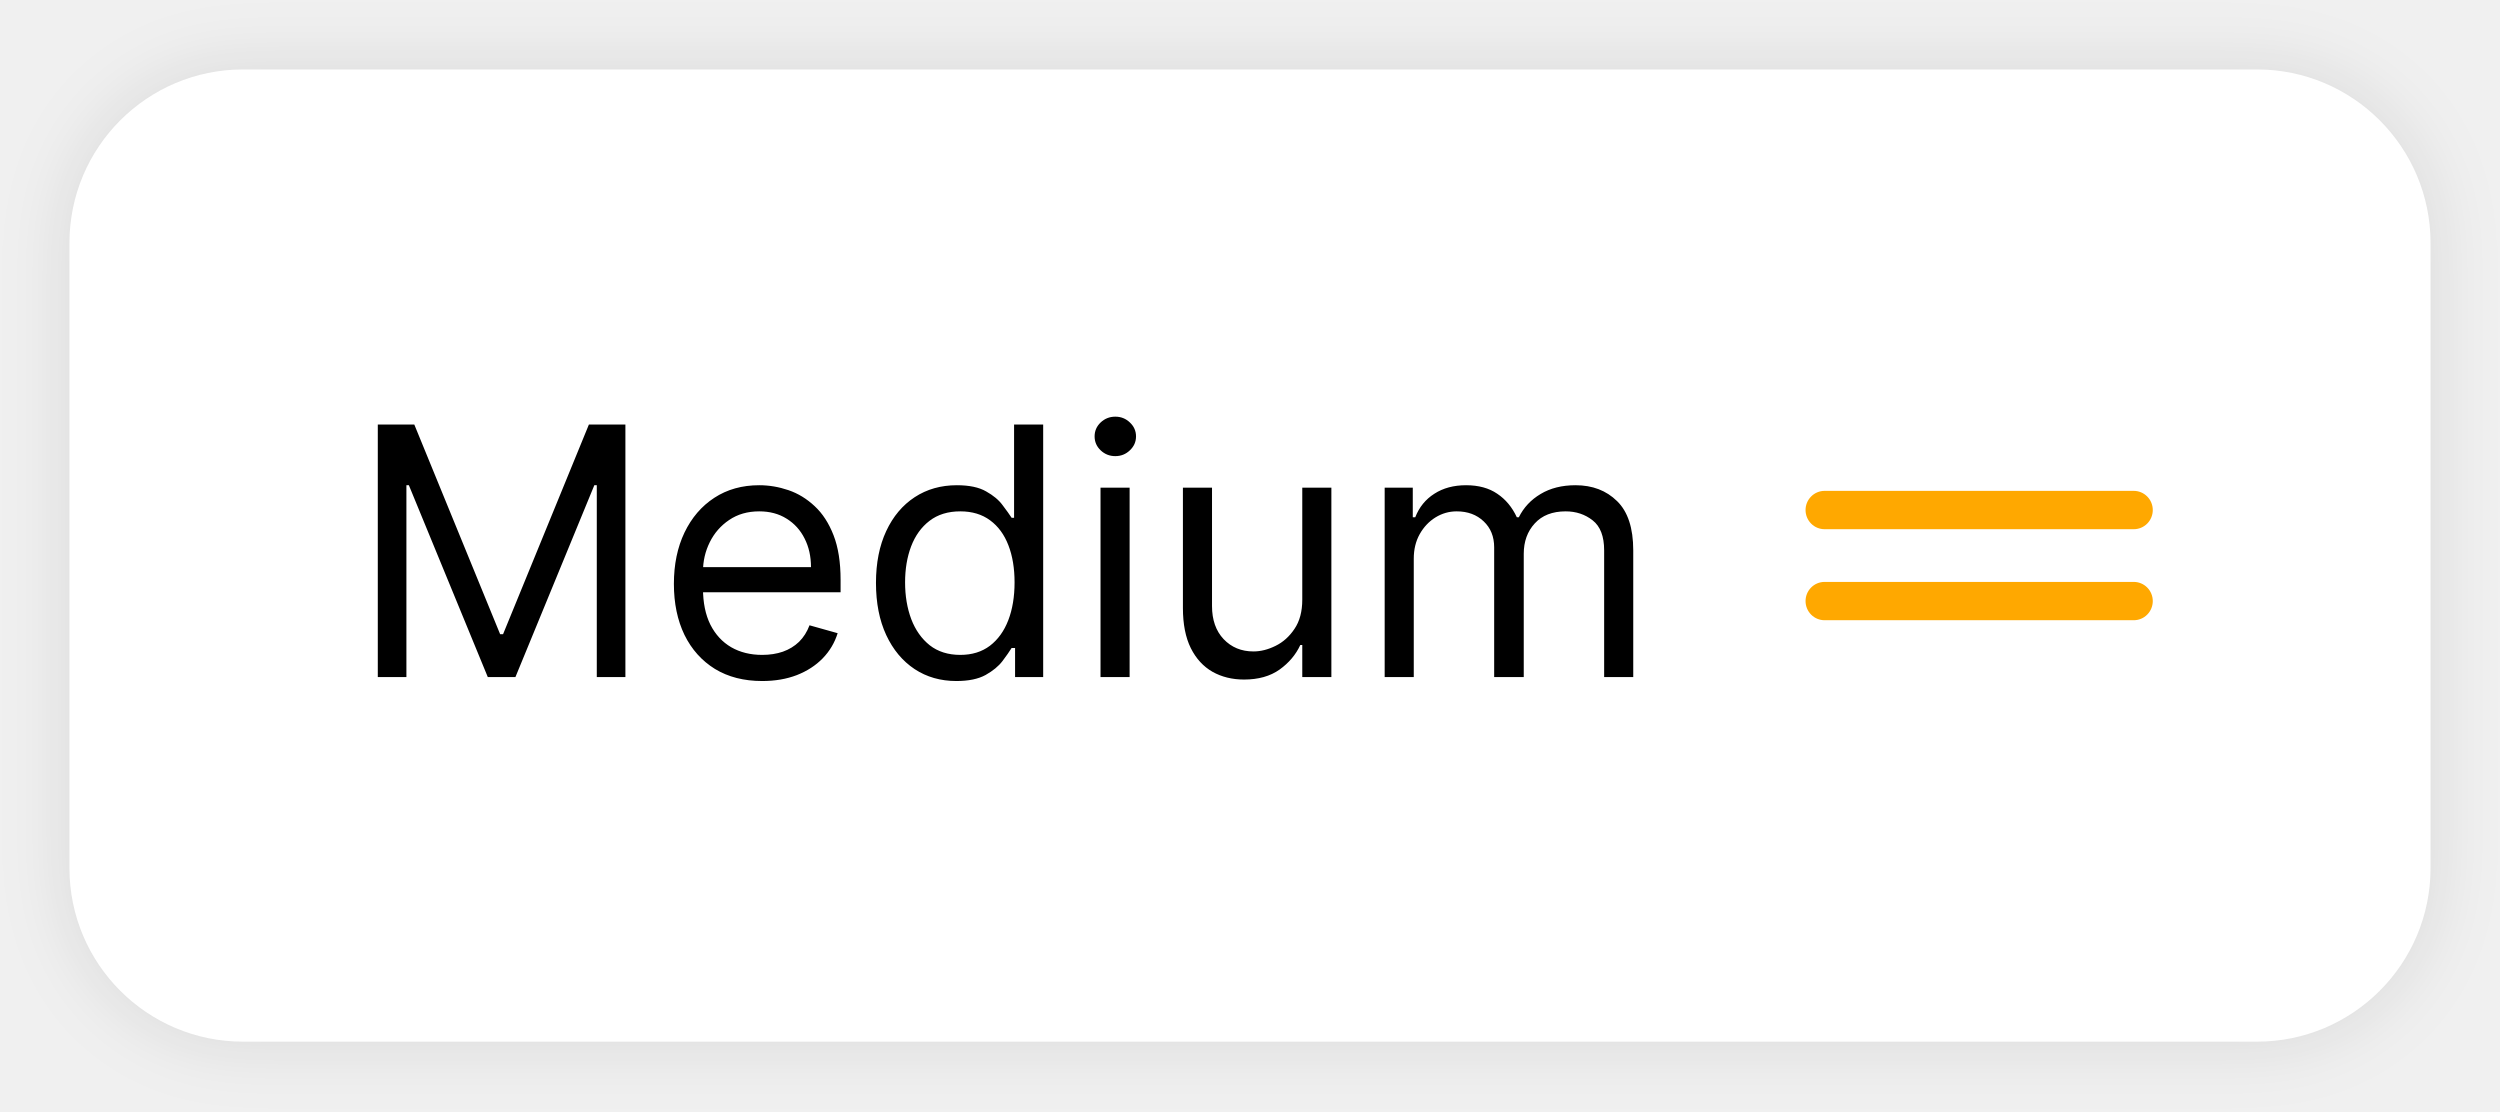
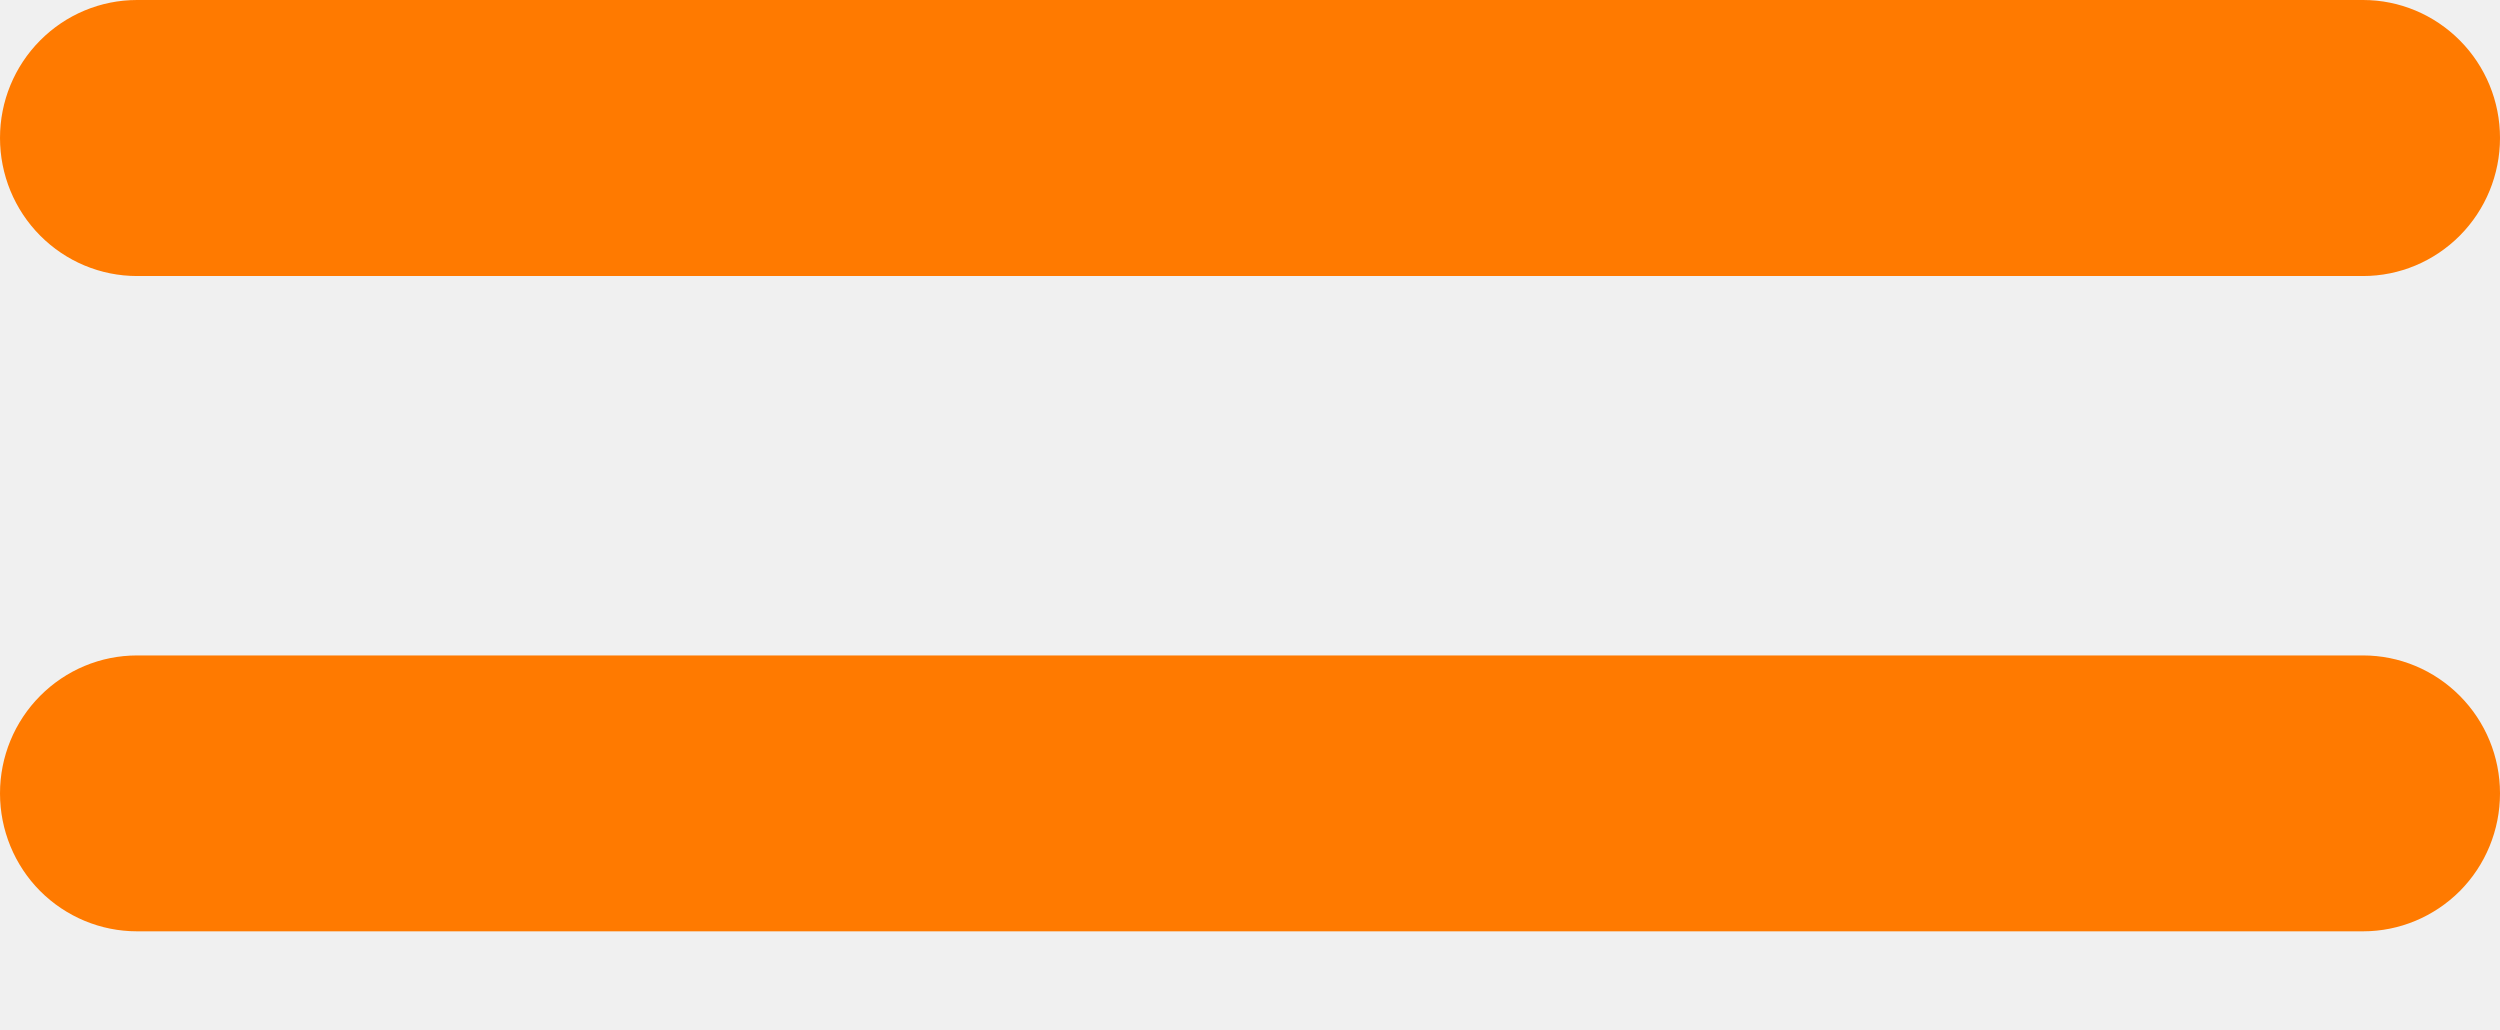
- <svg xmlns="http://www.w3.org/2000/svg" width="144" height="64" viewBox="0 0 144 64" fill="none">
-   <g filter="url(#filter0_d_156_1014)">
-     <rect x="4" y="4" width="136" height="56" rx="10" fill="white" />
-     <path d="M21.761 24.454H23.864L28.807 36.528H28.977L33.92 24.454H36.023V39H34.375V27.949H34.233L29.688 39H28.097L23.551 27.949H23.409V39H21.761V24.454ZM43.901 39.227C42.85 39.227 41.943 38.995 41.181 38.531C40.423 38.062 39.838 37.409 39.426 36.571C39.019 35.728 38.816 34.748 38.816 33.631C38.816 32.513 39.019 31.528 39.426 30.676C39.838 29.819 40.411 29.151 41.145 28.673C41.884 28.19 42.746 27.949 43.73 27.949C44.299 27.949 44.86 28.044 45.414 28.233C45.968 28.422 46.472 28.73 46.926 29.156C47.381 29.578 47.743 30.136 48.013 30.832C48.283 31.528 48.418 32.385 48.418 33.403V34.114H40.009V32.665H46.713C46.713 32.049 46.59 31.5 46.344 31.017C46.103 30.534 45.757 30.153 45.307 29.874C44.862 29.594 44.337 29.454 43.73 29.454C43.063 29.454 42.485 29.62 41.998 29.952C41.515 30.278 41.143 30.704 40.883 31.23C40.622 31.756 40.492 32.319 40.492 32.92V33.886C40.492 34.71 40.634 35.409 40.918 35.981C41.207 36.55 41.607 36.983 42.118 37.281C42.63 37.575 43.224 37.722 43.901 37.722C44.341 37.722 44.739 37.66 45.094 37.537C45.454 37.409 45.764 37.22 46.025 36.969C46.285 36.713 46.486 36.396 46.628 36.017L48.248 36.472C48.077 37.021 47.791 37.504 47.388 37.92C46.986 38.332 46.489 38.654 45.897 38.886C45.305 39.114 44.64 39.227 43.901 39.227ZM55.087 39.227C54.178 39.227 53.375 38.998 52.679 38.538C51.983 38.074 51.439 37.421 51.046 36.578C50.653 35.731 50.456 34.729 50.456 33.574C50.456 32.428 50.653 31.434 51.046 30.591C51.439 29.748 51.986 29.097 52.686 28.638C53.387 28.178 54.197 27.949 55.115 27.949C55.826 27.949 56.387 28.067 56.799 28.304C57.215 28.536 57.533 28.801 57.75 29.099C57.973 29.393 58.146 29.634 58.269 29.824H58.411V24.454H60.087V39H58.468V37.324H58.269C58.146 37.523 57.971 37.774 57.743 38.077C57.516 38.375 57.192 38.642 56.77 38.879C56.349 39.111 55.788 39.227 55.087 39.227ZM55.314 37.722C55.987 37.722 56.555 37.546 57.019 37.196C57.483 36.841 57.836 36.351 58.077 35.726C58.319 35.096 58.439 34.369 58.439 33.545C58.439 32.731 58.321 32.019 58.084 31.408C57.847 30.792 57.497 30.314 57.033 29.973C56.569 29.627 55.996 29.454 55.314 29.454C54.604 29.454 54.012 29.637 53.539 30.001C53.07 30.361 52.717 30.851 52.48 31.472C52.248 32.087 52.133 32.778 52.133 33.545C52.133 34.322 52.251 35.028 52.488 35.662C52.729 36.292 53.084 36.794 53.553 37.168C54.026 37.537 54.614 37.722 55.314 37.722ZM63.39 39V28.091H65.066V39H63.39ZM64.242 26.273C63.915 26.273 63.633 26.162 63.397 25.939C63.165 25.716 63.049 25.449 63.049 25.136C63.049 24.824 63.165 24.556 63.397 24.334C63.633 24.111 63.915 24 64.242 24C64.569 24 64.848 24.111 65.08 24.334C65.317 24.556 65.435 24.824 65.435 25.136C65.435 25.449 65.317 25.716 65.08 25.939C64.848 26.162 64.569 26.273 64.242 26.273ZM75.011 34.54V28.091H76.687V39H75.011V37.153H74.897C74.641 37.707 74.244 38.178 73.704 38.567C73.164 38.95 72.482 39.142 71.658 39.142C70.977 39.142 70.371 38.993 69.84 38.695C69.31 38.392 68.893 37.937 68.59 37.331C68.287 36.72 68.136 35.951 68.136 35.023V28.091H69.812V34.909C69.812 35.705 70.034 36.339 70.479 36.812C70.929 37.286 71.502 37.523 72.198 37.523C72.615 37.523 73.039 37.416 73.469 37.203C73.905 36.99 74.27 36.663 74.563 36.223C74.862 35.783 75.011 35.222 75.011 34.54ZM79.757 39V28.091H81.376V29.796H81.518C81.745 29.213 82.112 28.761 82.619 28.439C83.126 28.112 83.734 27.949 84.444 27.949C85.164 27.949 85.763 28.112 86.241 28.439C86.724 28.761 87.1 29.213 87.37 29.796H87.484C87.763 29.232 88.182 28.785 88.741 28.453C89.3 28.117 89.97 27.949 90.751 27.949C91.726 27.949 92.524 28.254 93.144 28.865C93.765 29.471 94.075 30.416 94.075 31.699V39H92.399V31.699C92.399 30.894 92.179 30.319 91.738 29.973C91.298 29.627 90.779 29.454 90.183 29.454C89.416 29.454 88.822 29.687 88.4 30.151C87.979 30.61 87.768 31.192 87.768 31.898V39H86.064V31.528C86.064 30.908 85.862 30.409 85.46 30.03C85.057 29.646 84.539 29.454 83.904 29.454C83.469 29.454 83.062 29.57 82.683 29.803C82.309 30.035 82.006 30.357 81.774 30.768C81.546 31.176 81.433 31.647 81.433 32.182V39H79.757Z" fill="black" />
-     <g clip-path="url(#clip0_156_1014)">
-       <path d="M122.904 35.725H105.096C104.805 35.725 104.526 35.609 104.321 35.402C104.115 35.195 104 34.914 104 34.621C104 34.329 104.115 34.048 104.321 33.841C104.526 33.634 104.805 33.518 105.096 33.518H122.904C123.195 33.518 123.474 33.634 123.679 33.841C123.885 34.048 124 34.329 124 34.621C124 34.914 123.885 35.195 123.679 35.402C123.474 35.609 123.195 35.725 122.904 35.725Z" fill="#FFA800" />
-       <path d="M122.904 30.482H105.096C104.805 30.482 104.526 30.366 104.321 30.159C104.115 29.952 104 29.671 104 29.378C104 29.085 104.115 28.805 104.321 28.598C104.526 28.391 104.805 28.274 105.096 28.274H122.904C123.195 28.274 123.474 28.391 123.679 28.598C123.885 28.805 124 29.085 124 29.378C124 29.671 123.885 29.952 123.679 30.159C123.474 30.366 123.195 30.482 122.904 30.482Z" fill="#FFA800" />
-     </g>
-   </g>
-   <defs>
-     <filter id="filter0_d_156_1014" x="0" y="0" width="144" height="64" filterUnits="userSpaceOnUse" color-interpolation-filters="sRGB">
-       <feFlood flood-opacity="0" result="BackgroundImageFix" />
-       <feColorMatrix in="SourceAlpha" type="matrix" values="0 0 0 0 0 0 0 0 0 0 0 0 0 0 0 0 0 0 127 0" result="hardAlpha" />
-       <feOffset />
-       <feGaussianBlur stdDeviation="2" />
-       <feColorMatrix type="matrix" values="0 0 0 0 0 0 0 0 0 0 0 0 0 0 0 0 0 0 0.1 0" />
-       <feBlend mode="normal" in2="BackgroundImageFix" result="effect1_dropShadow_156_1014" />
-       <feBlend mode="normal" in="SourceGraphic" in2="effect1_dropShadow_156_1014" result="shape" />
-     </filter>
-     <clipPath id="clip0_156_1014">
-       <rect width="20" height="7.451" fill="white" transform="translate(104 28.2744)" />
-     </clipPath>
-   </defs>
+ <svg xmlns="http://www.w3.org/2000/svg" width="17" height="7" viewBox="0 0 17 7" fill="none">
+   <path d="M16.069 6.333H0.932C0.684 6.333 0.448 6.234 0.273 6.059C0.098 5.883 0 5.644 0 5.395C0 5.146 0.098 4.908 0.273 4.732C0.448 4.556 0.684 4.457 0.932 4.457H16.069C16.316 4.457 16.552 4.556 16.727 4.732C16.902 4.908 17 5.146 17 5.395C17 5.644 16.902 5.883 16.727 6.059C16.552 6.234 16.316 6.333 16.069 6.333Z" fill="#FF7A00" />
+   <path d="M16.069 1.877H0.932C0.684 1.877 0.448 1.778 0.273 1.602C0.098 1.426 0 1.187 0 0.938C0 0.689 0.098 0.451 0.273 0.275C0.448 0.099 0.684 0 0.932 0L16.069 0C16.316 0 16.552 0.099 16.727 0.275C16.902 0.451 17 0.689 17 0.938C17 1.187 16.902 1.426 16.727 1.602C16.552 1.778 16.316 1.877 16.069 1.877Z" fill="#FF7A00" />
</svg>
